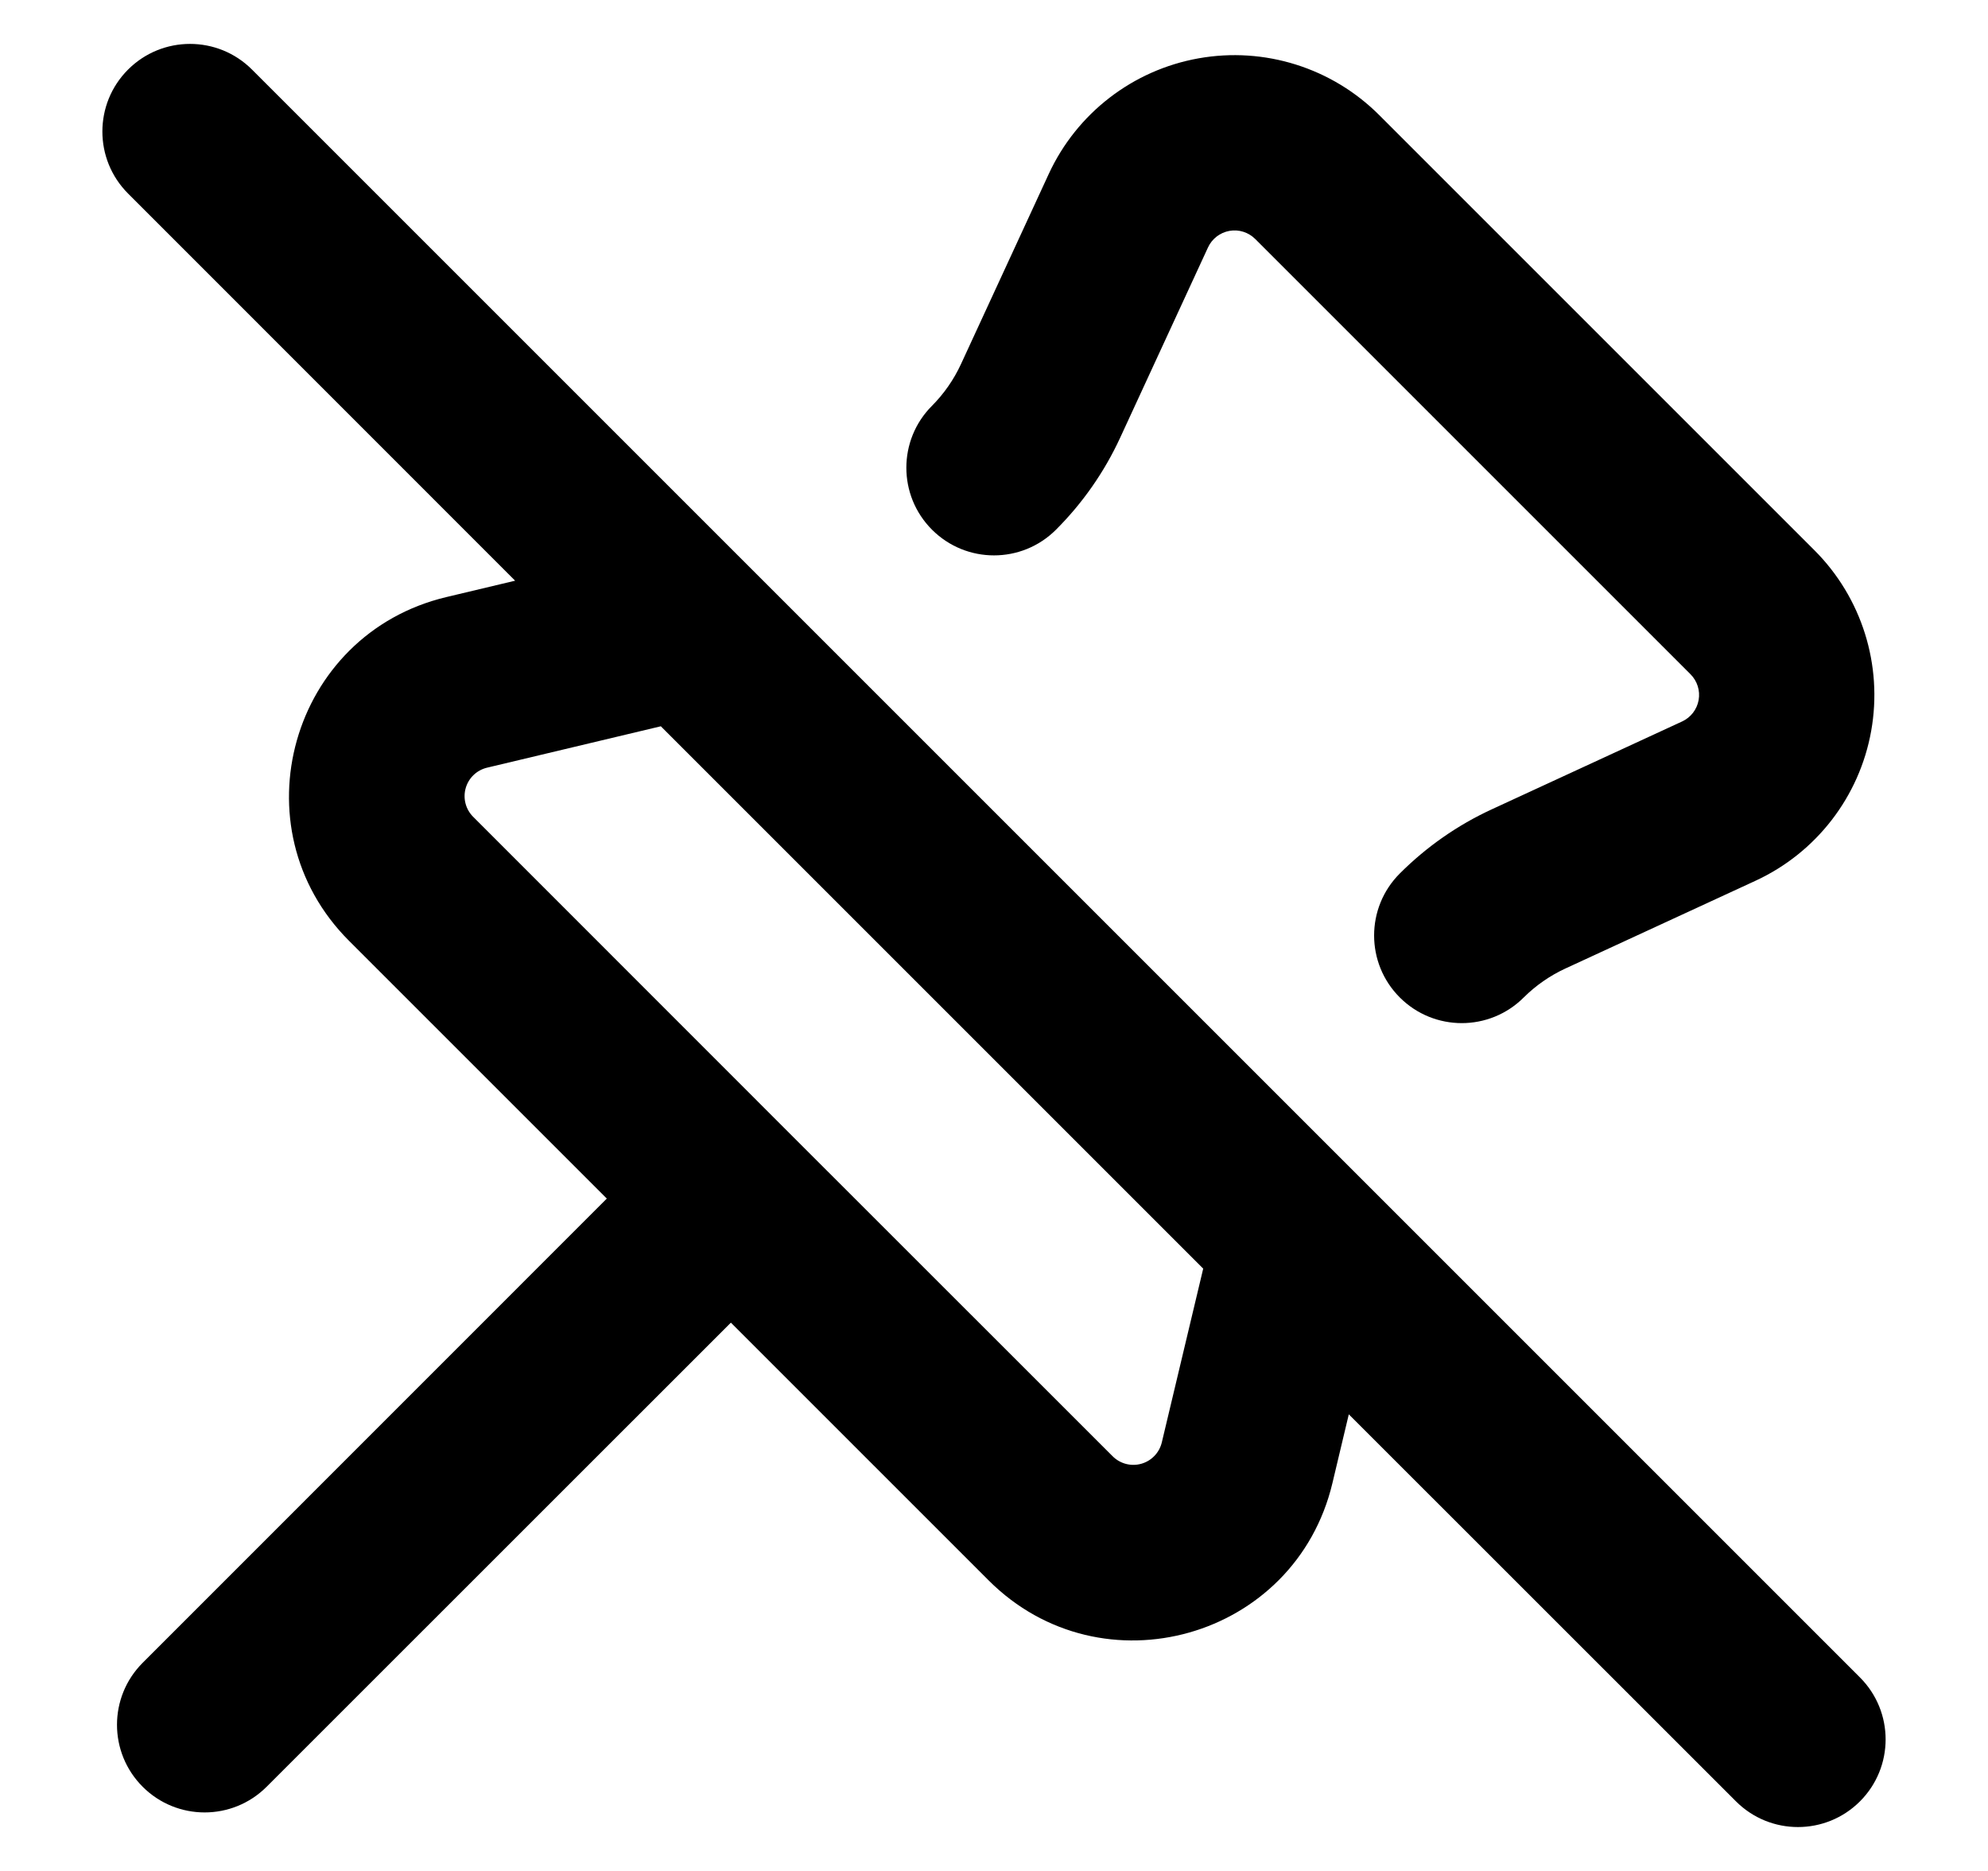
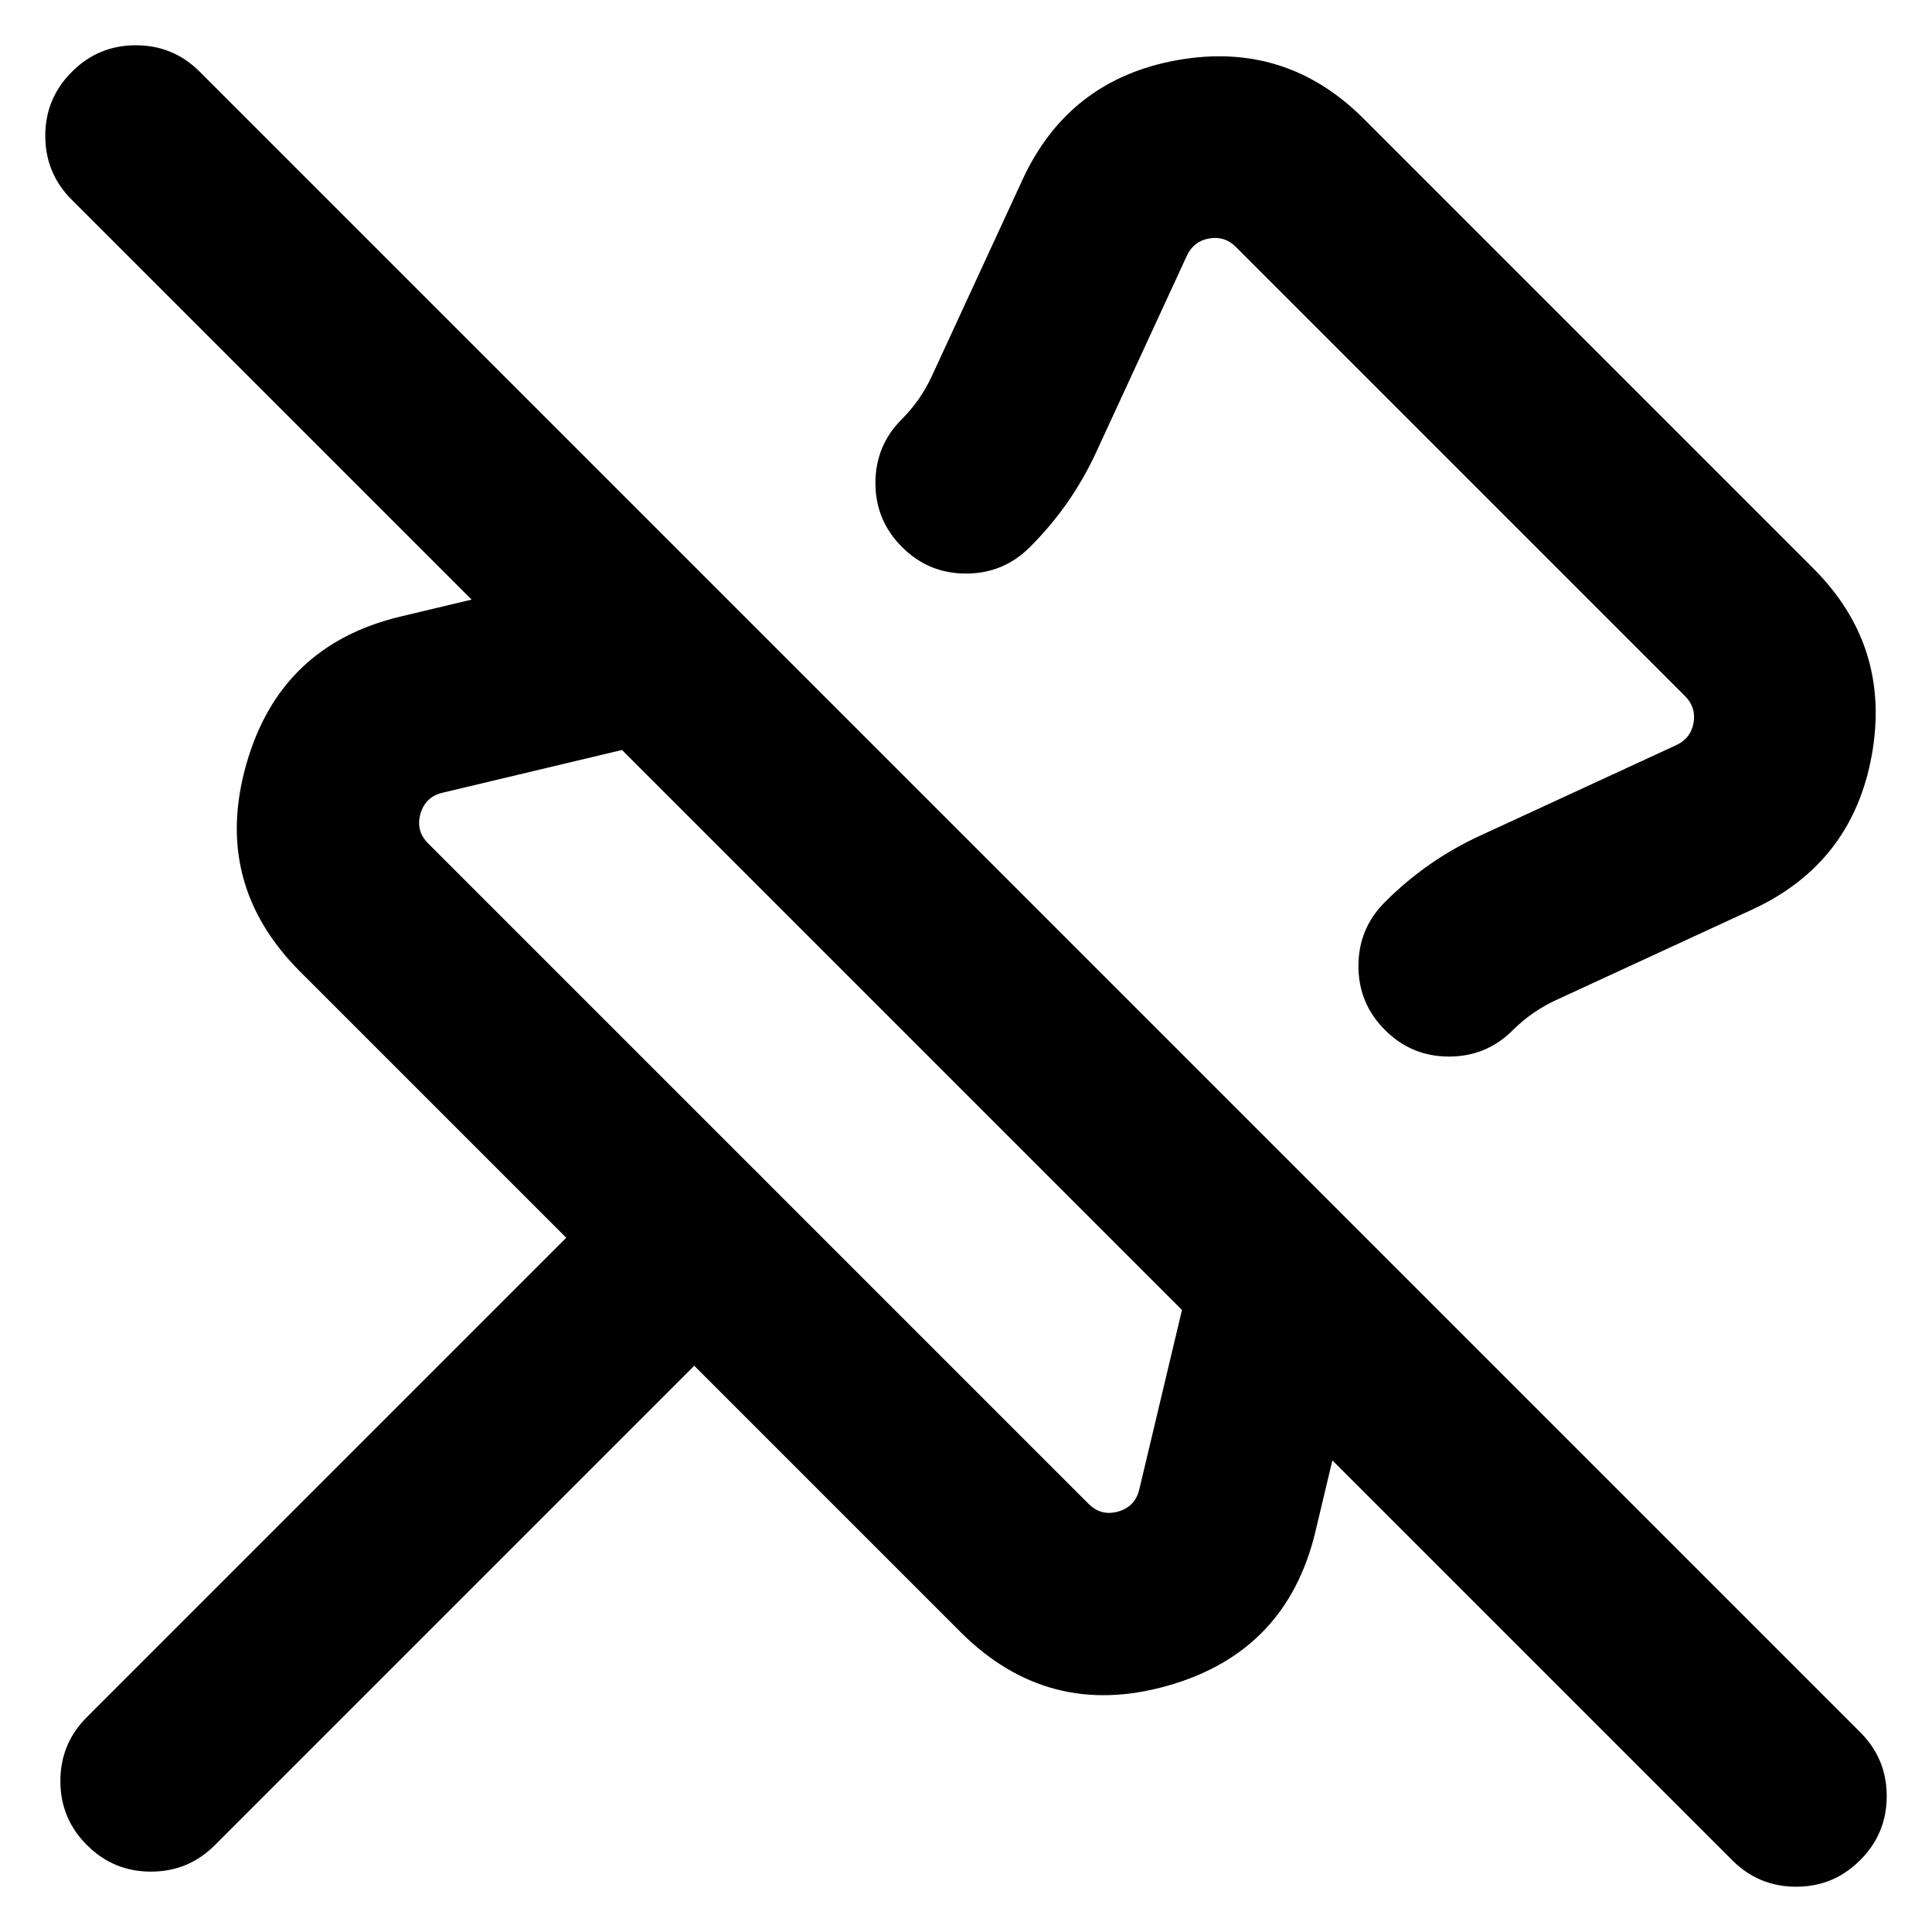
- <svg xmlns="http://www.w3.org/2000/svg" width="17" height="16" viewBox="0 0 17 16">
-   <path d="m2.155.595 13.75 13.75a.749.749 0 1 1-1.06 1.06l-3.311-3.31-.14.588c-.317 1.332-1.972 1.8-2.94.832L6.25 11.311 2.28 15.28a.749.749 0 1 1-1.06-1.06l3.969-3.97-2.204-2.204c-.968-.968-.5-2.623.832-2.94l.588-.14-3.31-3.311a.749.749 0 1 1 1.06-1.06Zm8.134 10.254L5.651 6.211l-1.486.354a.25.25 0 0 0-.119.42l2.731 2.732.003.003.003.003 2.732 2.731a.25.25 0 0 0 .42-.119ZM11.794.984l3.722 3.722a1.75 1.75 0 0 1-.504 2.826l-1.627.751a1.25 1.25 0 0 0-.355.247.749.749 0 1 1-1.06-1.06c.228-.228.494-.414.787-.549l1.627-.751a.25.25 0 0 0 .072-.404l-3.722-3.722a.25.25 0 0 0-.404.072l-.751 1.627a2.726 2.726 0 0 1-.549.787.749.749 0 1 1-1.06-1.06 1.25 1.25 0 0 0 .247-.355l.751-1.627a1.75 1.75 0 0 1 2.826-.504Z" />
+ <svg xmlns="http://www.w3.org/2000/svg" width="16" height="16" viewBox="0 0 16 16">
+   <path d="m1.655.595 13.75 13.75q.22.219.22.53 0 .311-.22.53-.219.22-.53.22-.311 0-.53-.22L.595 1.655q-.22-.219-.22-.53 0-.311.22-.53.219-.22.53-.22.311 0 .53.22ZM.72 14.22l4.5-4.5q.219-.22.53-.22.311 0 .53.22.22.219.22.53 0 .311-.22.53l-4.5 4.5q-.219.22-.53.22-.311 0-.53-.22-.22-.219-.22-.53 0-.311.22-.53Z" />
+   <path d="m5.424 6.146-1.759.419q-.143.034-.183.175-.04.141.064.245l5.469 5.469q.104.104.245.064.141-.04.175-.183l.359-1.509q.072-.302.337-.465.264-.163.567-.091.302.072.465.337.162.264.09.567l-.359 1.509q-.238.999-1.226 1.278-.988.28-1.714-.446L2.485 8.046q-.726-.726-.446-1.714.279-.988 1.278-1.226l1.759-.419q.303-.072.567.091.265.163.337.465.072.302-.091.567-.163.264-.465.336ZM7.47 3.47q.155-.156.247-.355l.751-1.627Q8.851.659 9.75.498q.899-.16 1.544.486l3.722 3.722q.646.645.486 1.544-.161.899-.99 1.282l-1.627.751q-.199.092-.355.247-.219.22-.53.22-.311 0-.53-.22-.22-.219-.22-.53 0-.311.22-.53.344-.345.787-.549l1.627-.751q.118-.055.141-.183.023-.128-.069-.221l-3.722-3.722q-.092-.092-.221-.069-.128.023-.183.141l-.751 1.627q-.204.443-.549.787-.219.22-.53.22-.311 0-.53-.22-.22-.219-.22-.53 0-.311.22-.53Z" />
</svg>
